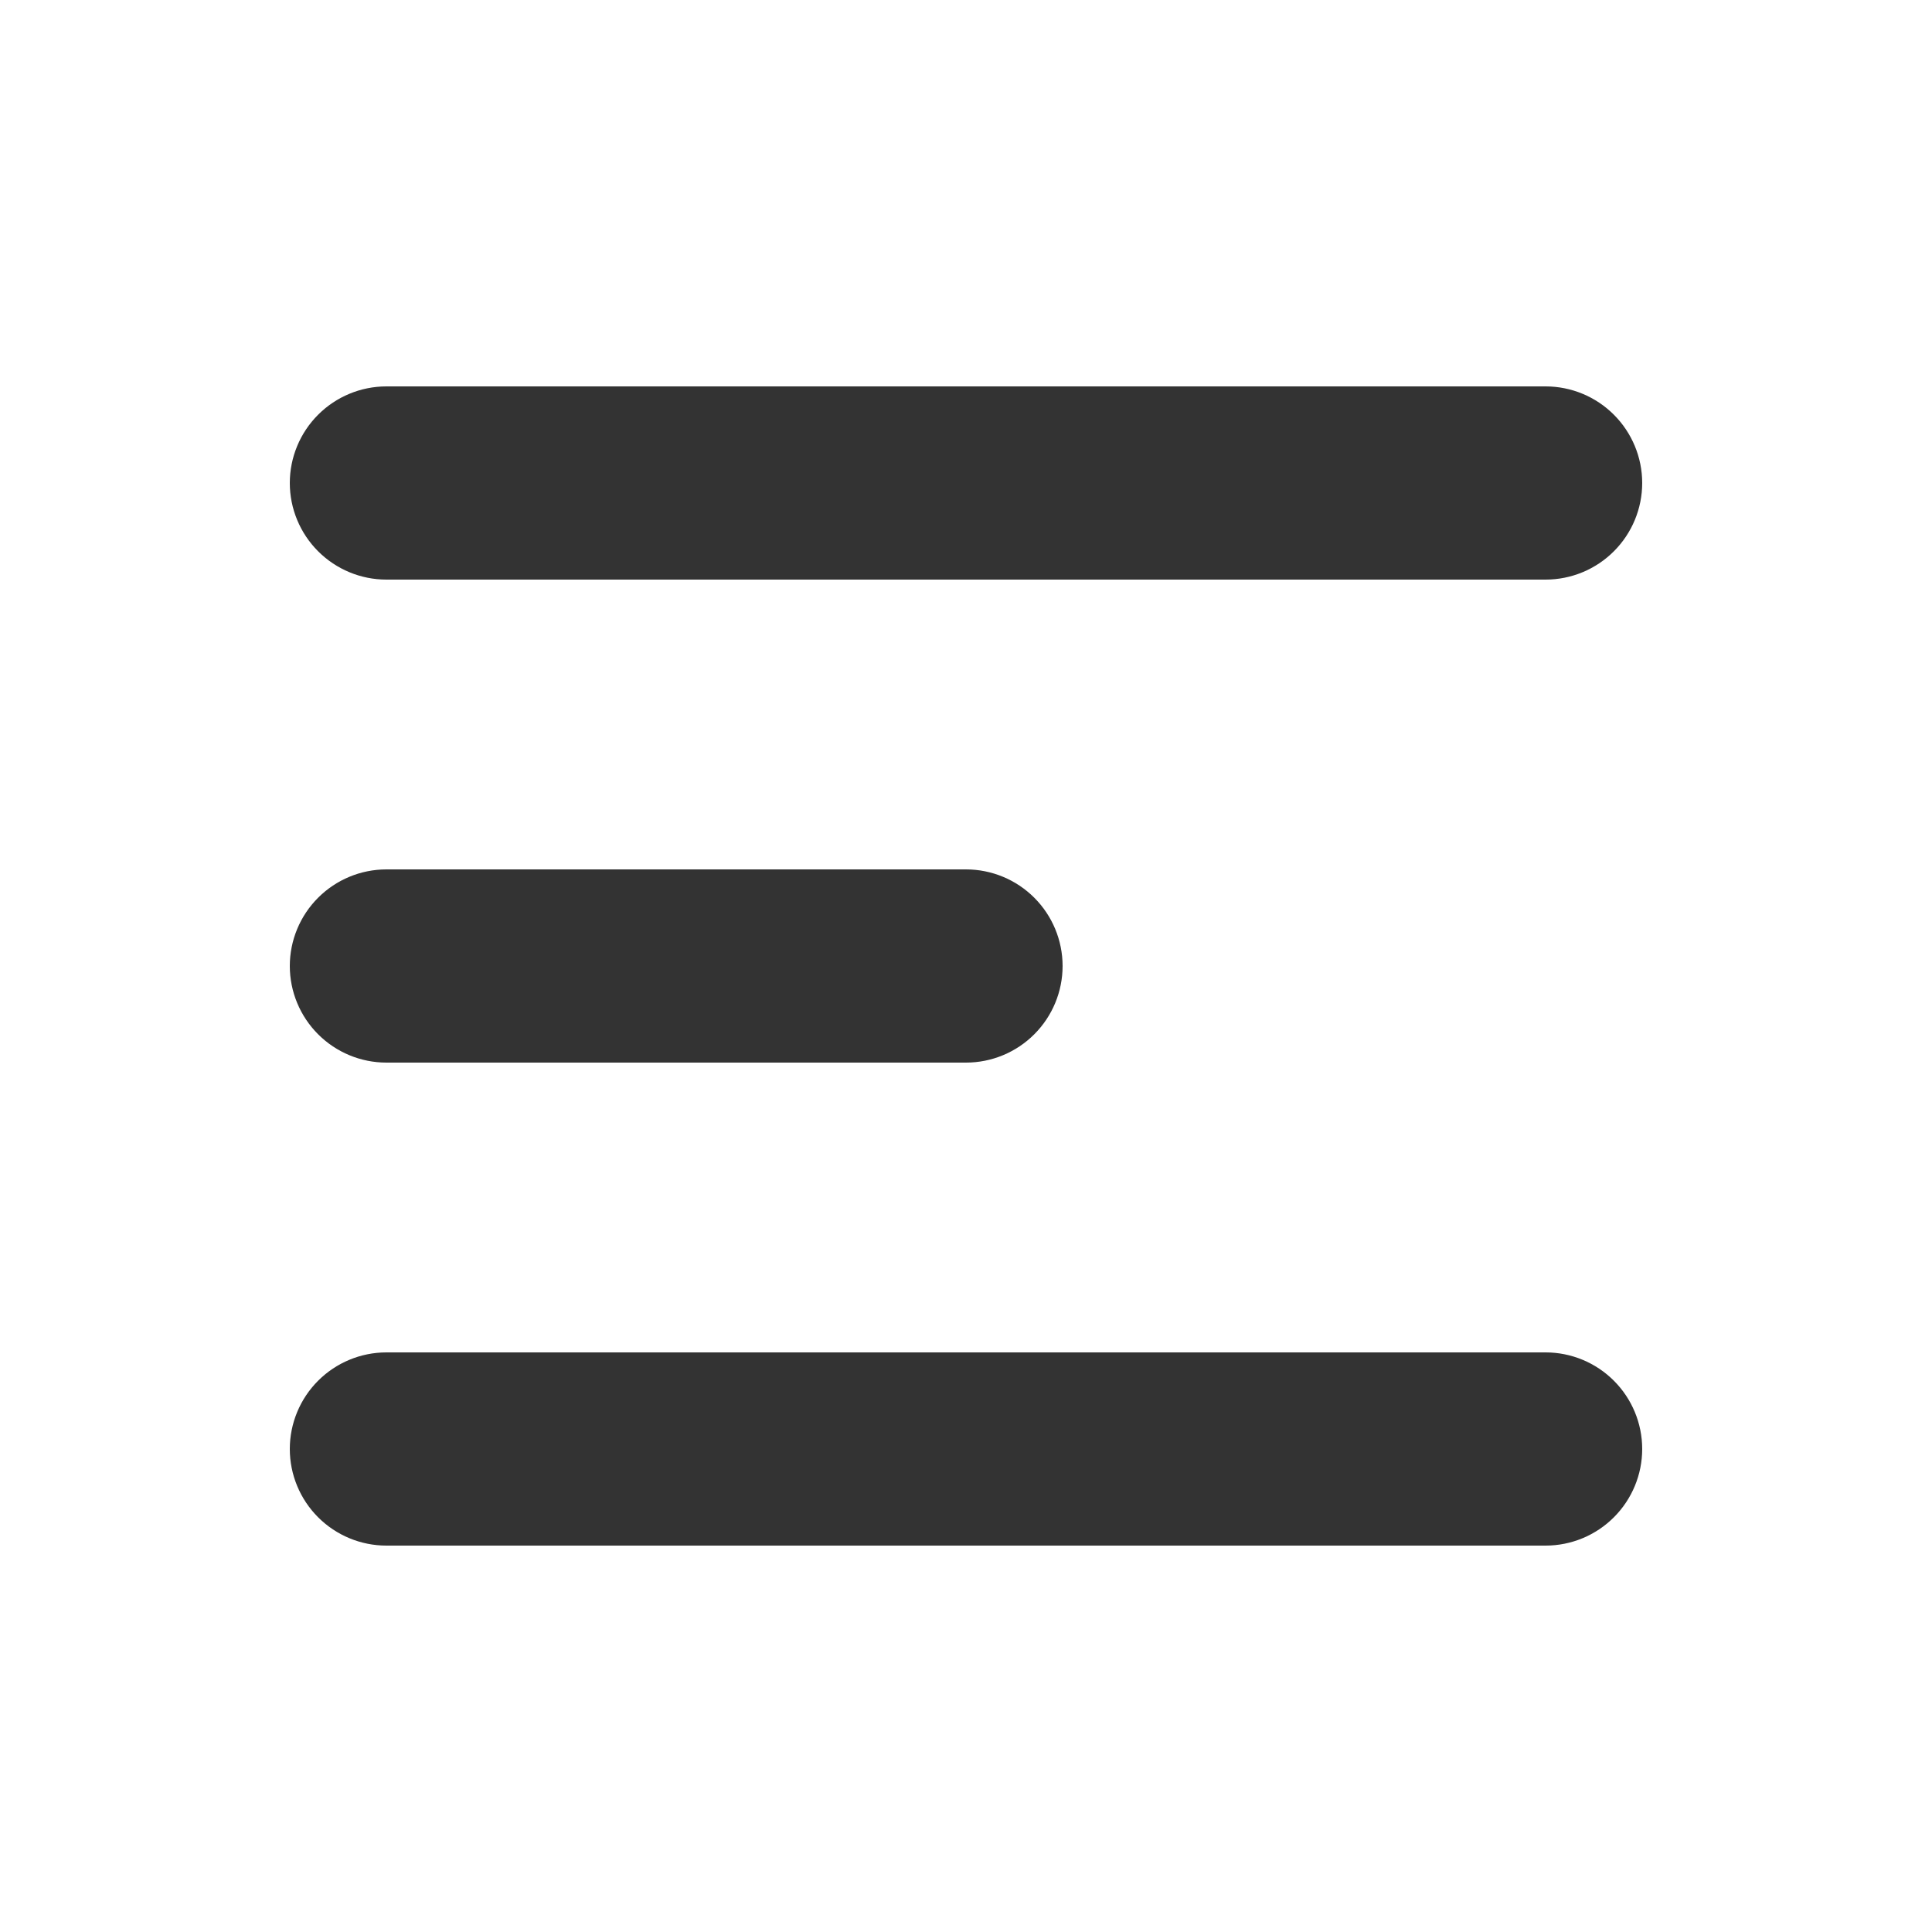
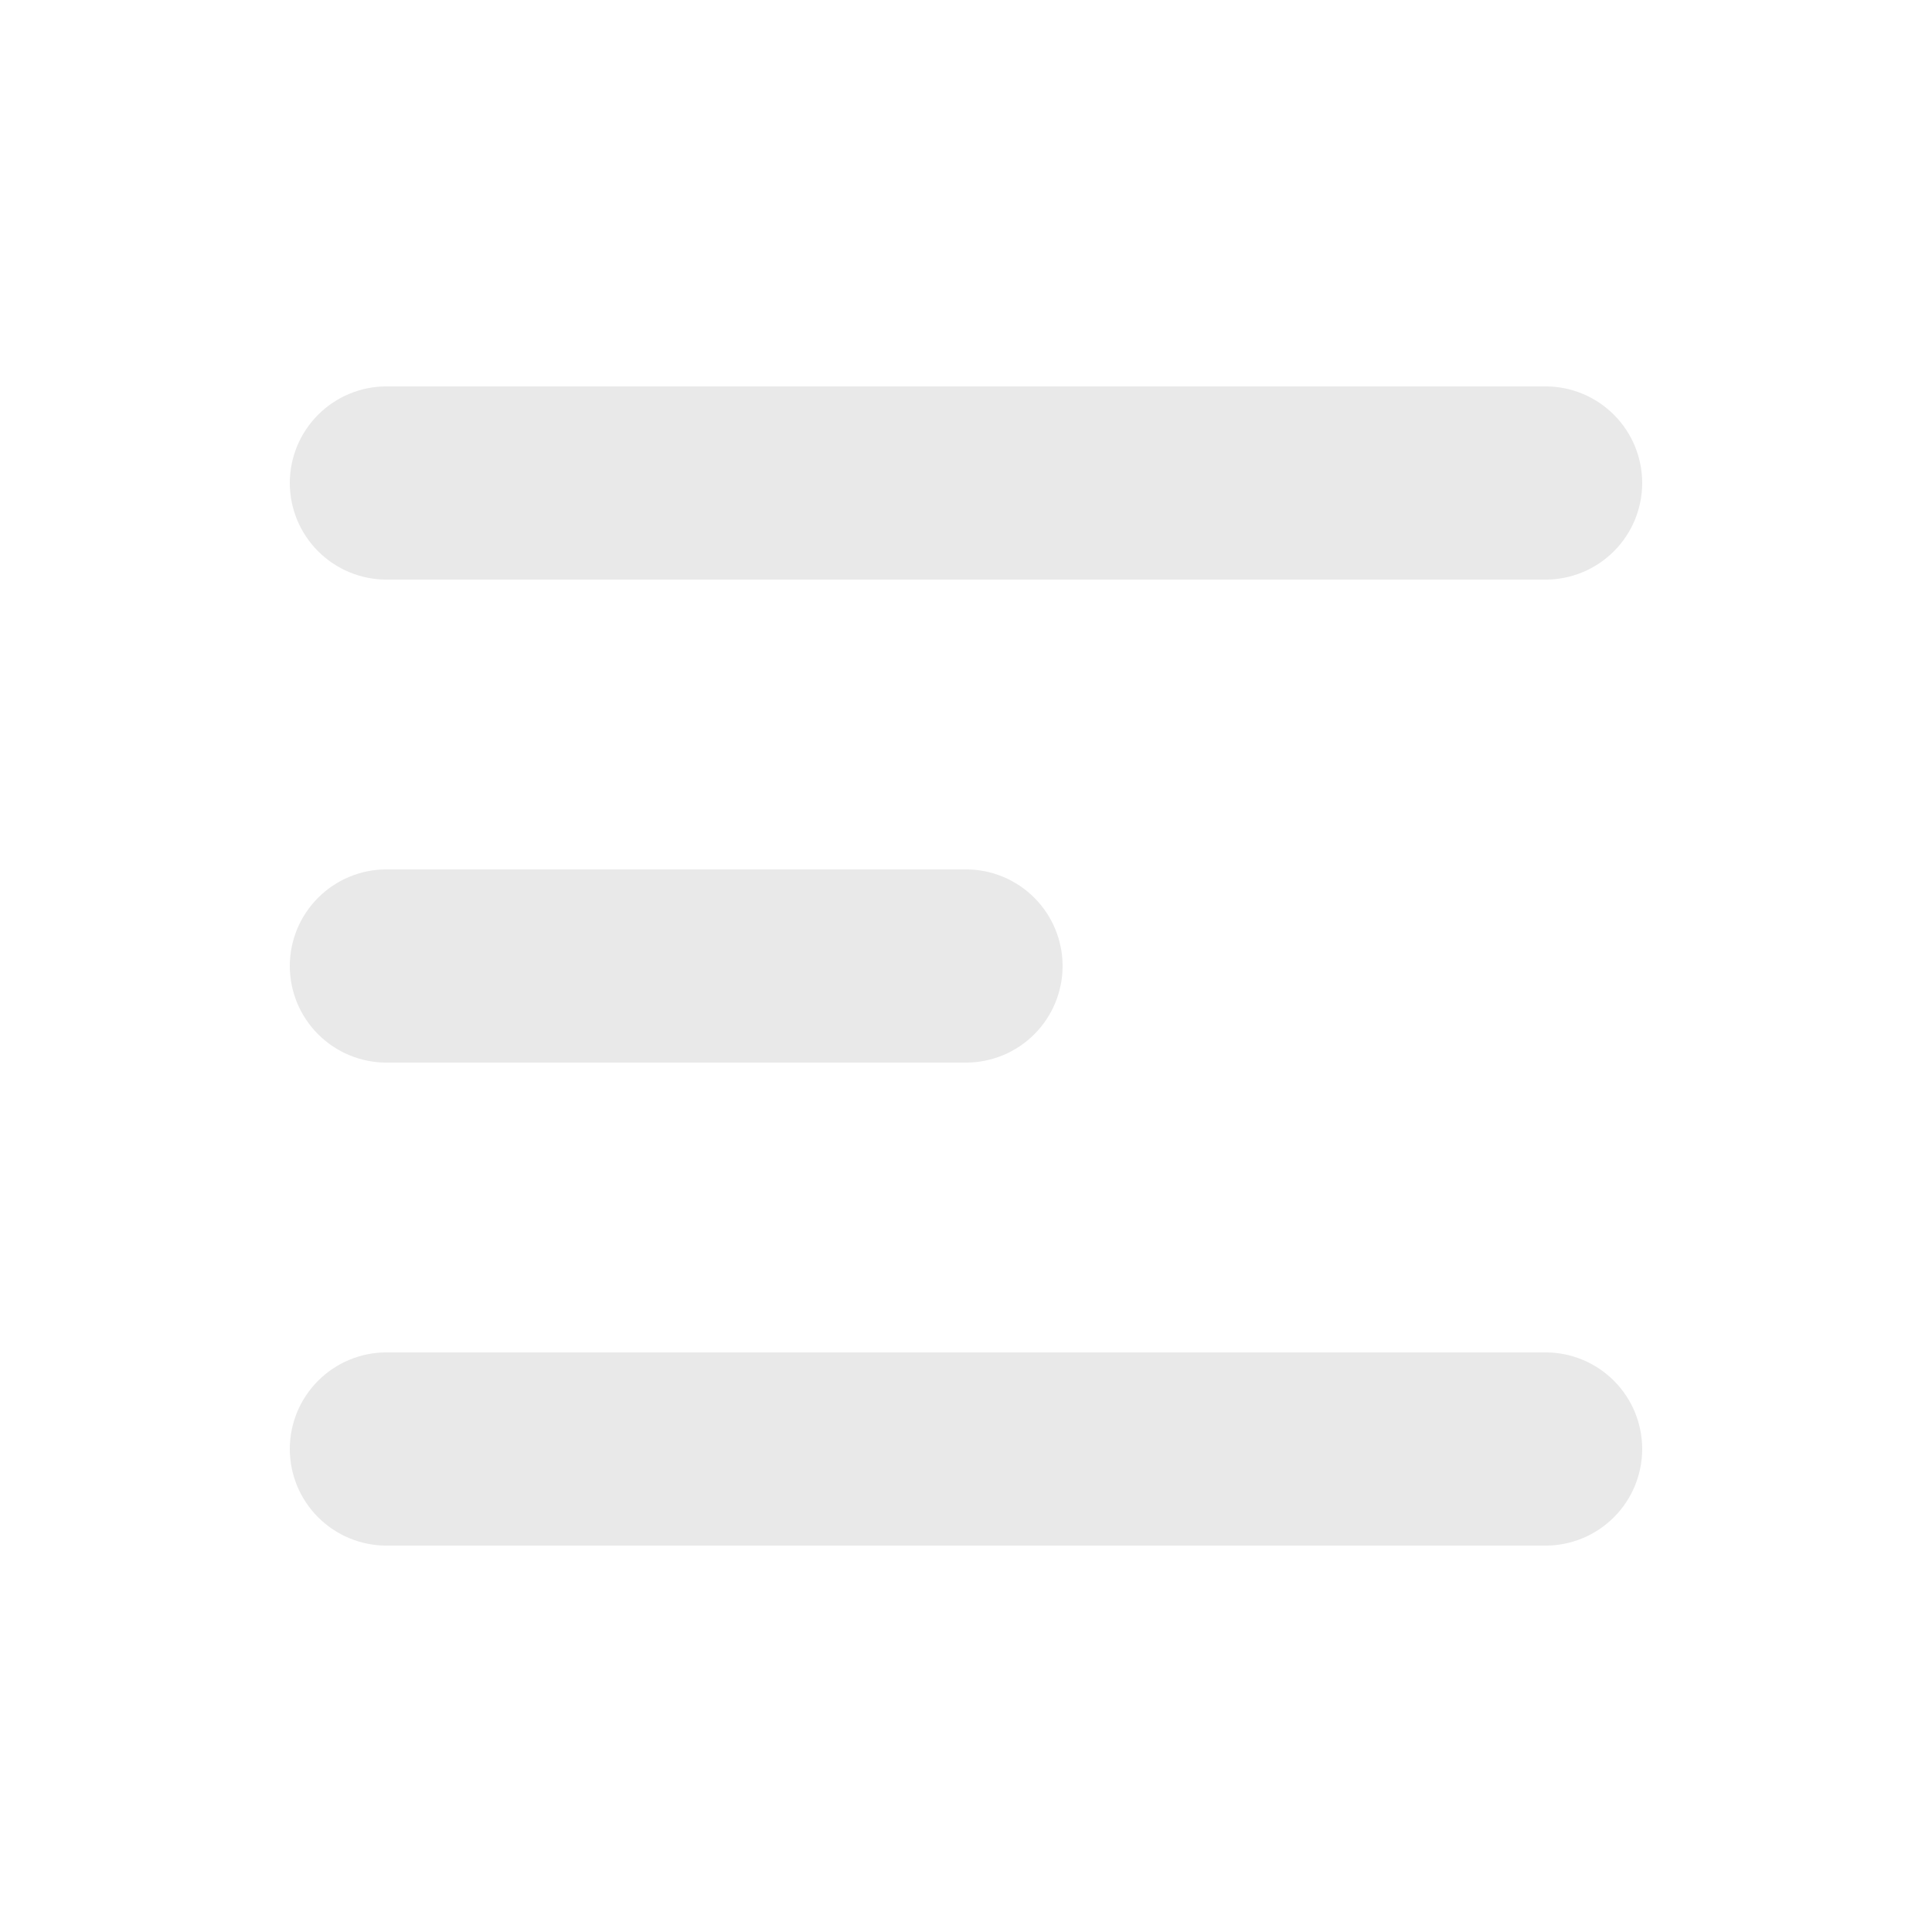
<svg xmlns="http://www.w3.org/2000/svg" width="32" height="32" viewBox="0 0 32 32" fill="none">
-   <path fill-rule="evenodd" clip-rule="evenodd" d="M4.8 8C4.8 7.576 4.969 7.169 5.269 6.869C5.569 6.569 5.976 6.4 6.4 6.4H25.6C26.024 6.4 26.431 6.569 26.731 6.869C27.031 7.169 27.2 7.576 27.2 8C27.2 8.424 27.031 8.831 26.731 9.131C26.431 9.431 26.024 9.6 25.6 9.6H6.4C5.976 9.6 5.569 9.431 5.269 9.131C4.969 8.831 4.8 8.424 4.8 8ZM4.8 16C4.8 15.576 4.969 15.169 5.269 14.869C5.569 14.569 5.976 14.4 6.4 14.4H16C16.424 14.4 16.831 14.569 17.131 14.869C17.431 15.169 17.6 15.576 17.6 16C17.6 16.424 17.431 16.831 17.131 17.131C16.831 17.431 16.424 17.6 16 17.6H6.4C5.976 17.6 5.569 17.431 5.269 17.131C4.969 16.831 4.8 16.424 4.8 16ZM4.8 24C4.8 23.576 4.969 23.169 5.269 22.869C5.569 22.569 5.976 22.4 6.4 22.4H25.6C26.024 22.4 26.431 22.569 26.731 22.869C27.031 23.169 27.2 23.576 27.2 24C27.2 24.424 27.031 24.831 26.731 25.131C26.431 25.431 26.024 25.6 25.6 25.6H6.4C5.976 25.6 5.569 25.431 5.269 25.131C4.969 24.831 4.8 24.424 4.8 24Z" fill="#333333" />
+   <path fill-rule="evenodd" clip-rule="evenodd" d="M4.8 8C4.8 7.576 4.969 7.169 5.269 6.869C5.569 6.569 5.976 6.4 6.4 6.4H25.6C26.024 6.4 26.431 6.569 26.731 6.869C27.031 7.169 27.2 7.576 27.2 8C27.2 8.424 27.031 8.831 26.731 9.131C26.431 9.431 26.024 9.6 25.6 9.6H6.4C5.976 9.6 5.569 9.431 5.269 9.131C4.969 8.831 4.8 8.424 4.8 8ZM4.8 16C4.8 15.576 4.969 15.169 5.269 14.869C5.569 14.569 5.976 14.4 6.4 14.4H16C16.424 14.4 16.831 14.569 17.131 14.869C17.431 15.169 17.6 15.576 17.6 16C17.6 16.424 17.431 16.831 17.131 17.131C16.831 17.431 16.424 17.6 16 17.6H6.4C5.976 17.6 5.569 17.431 5.269 17.131C4.969 16.831 4.8 16.424 4.8 16ZM4.8 24C4.8 23.576 4.969 23.169 5.269 22.869C5.569 22.569 5.976 22.4 6.4 22.4H25.6C26.024 22.4 26.431 22.569 26.731 22.869C27.031 23.169 27.2 23.576 27.2 24C27.2 24.424 27.031 24.831 26.731 25.131C26.431 25.431 26.024 25.6 25.6 25.6H6.4C5.976 25.6 5.569 25.431 5.269 25.131C4.969 24.831 4.8 24.424 4.8 24Z" fill="#e9e9e9" />
</svg>
